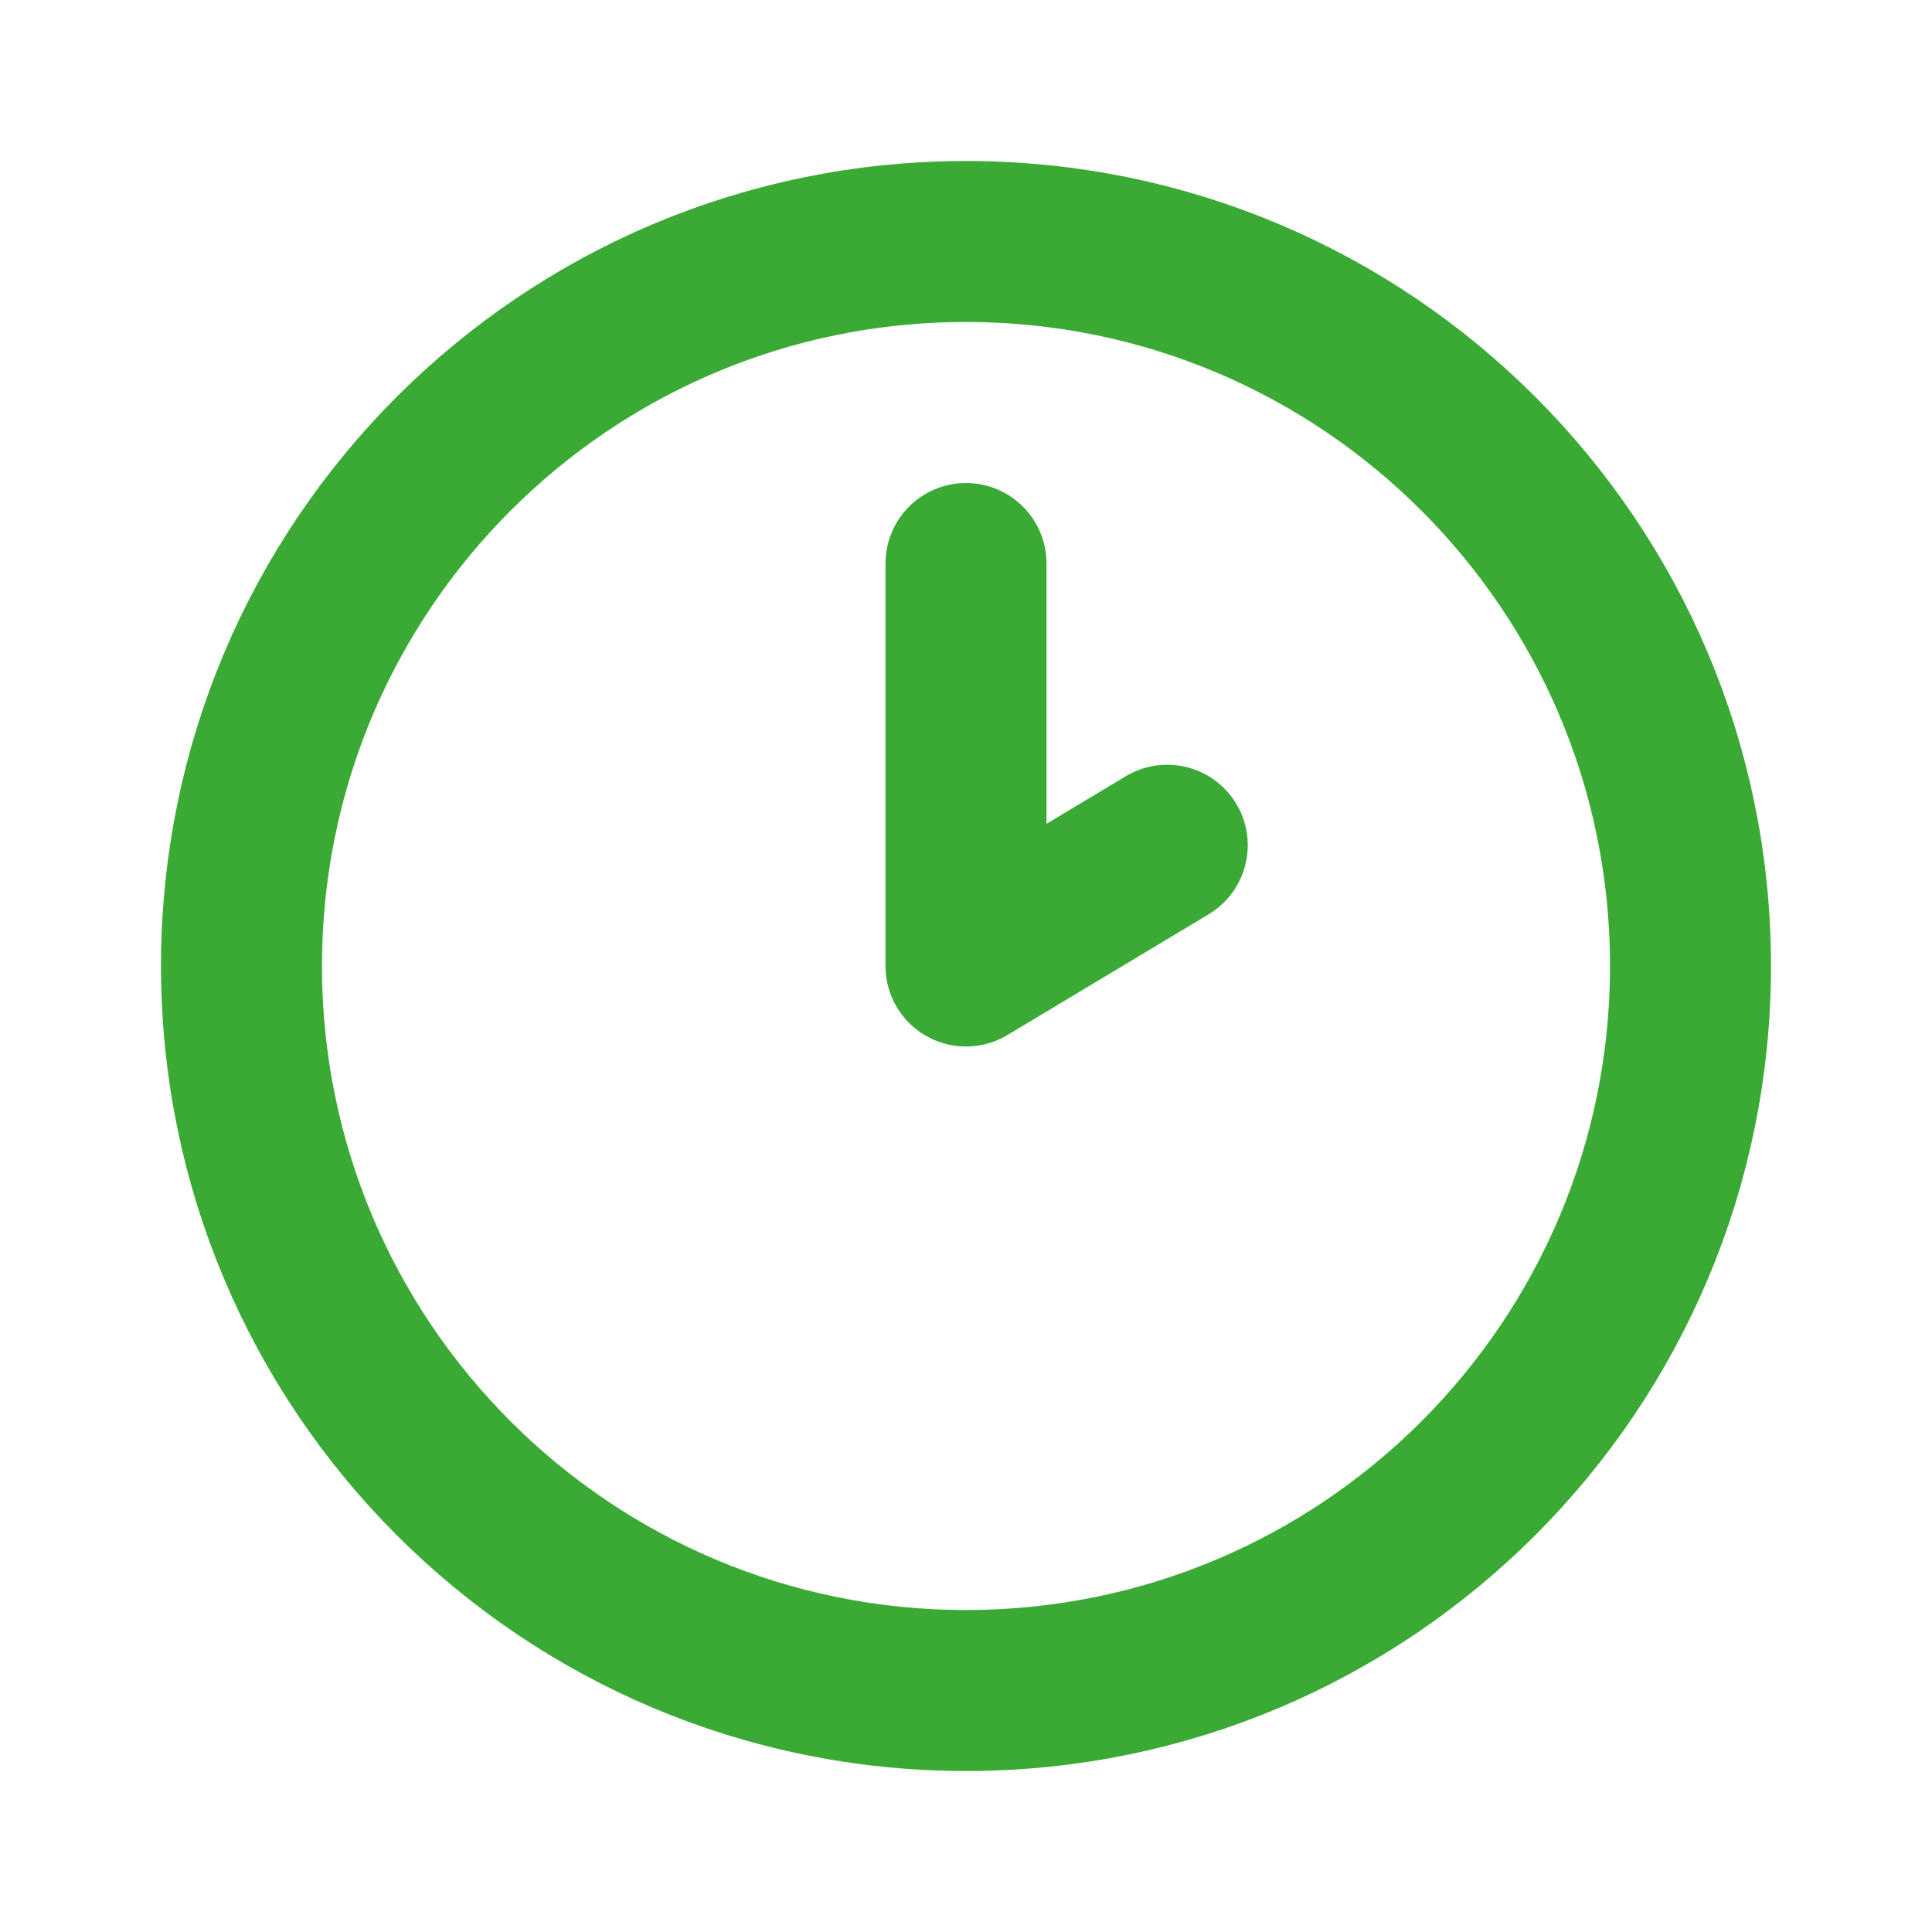
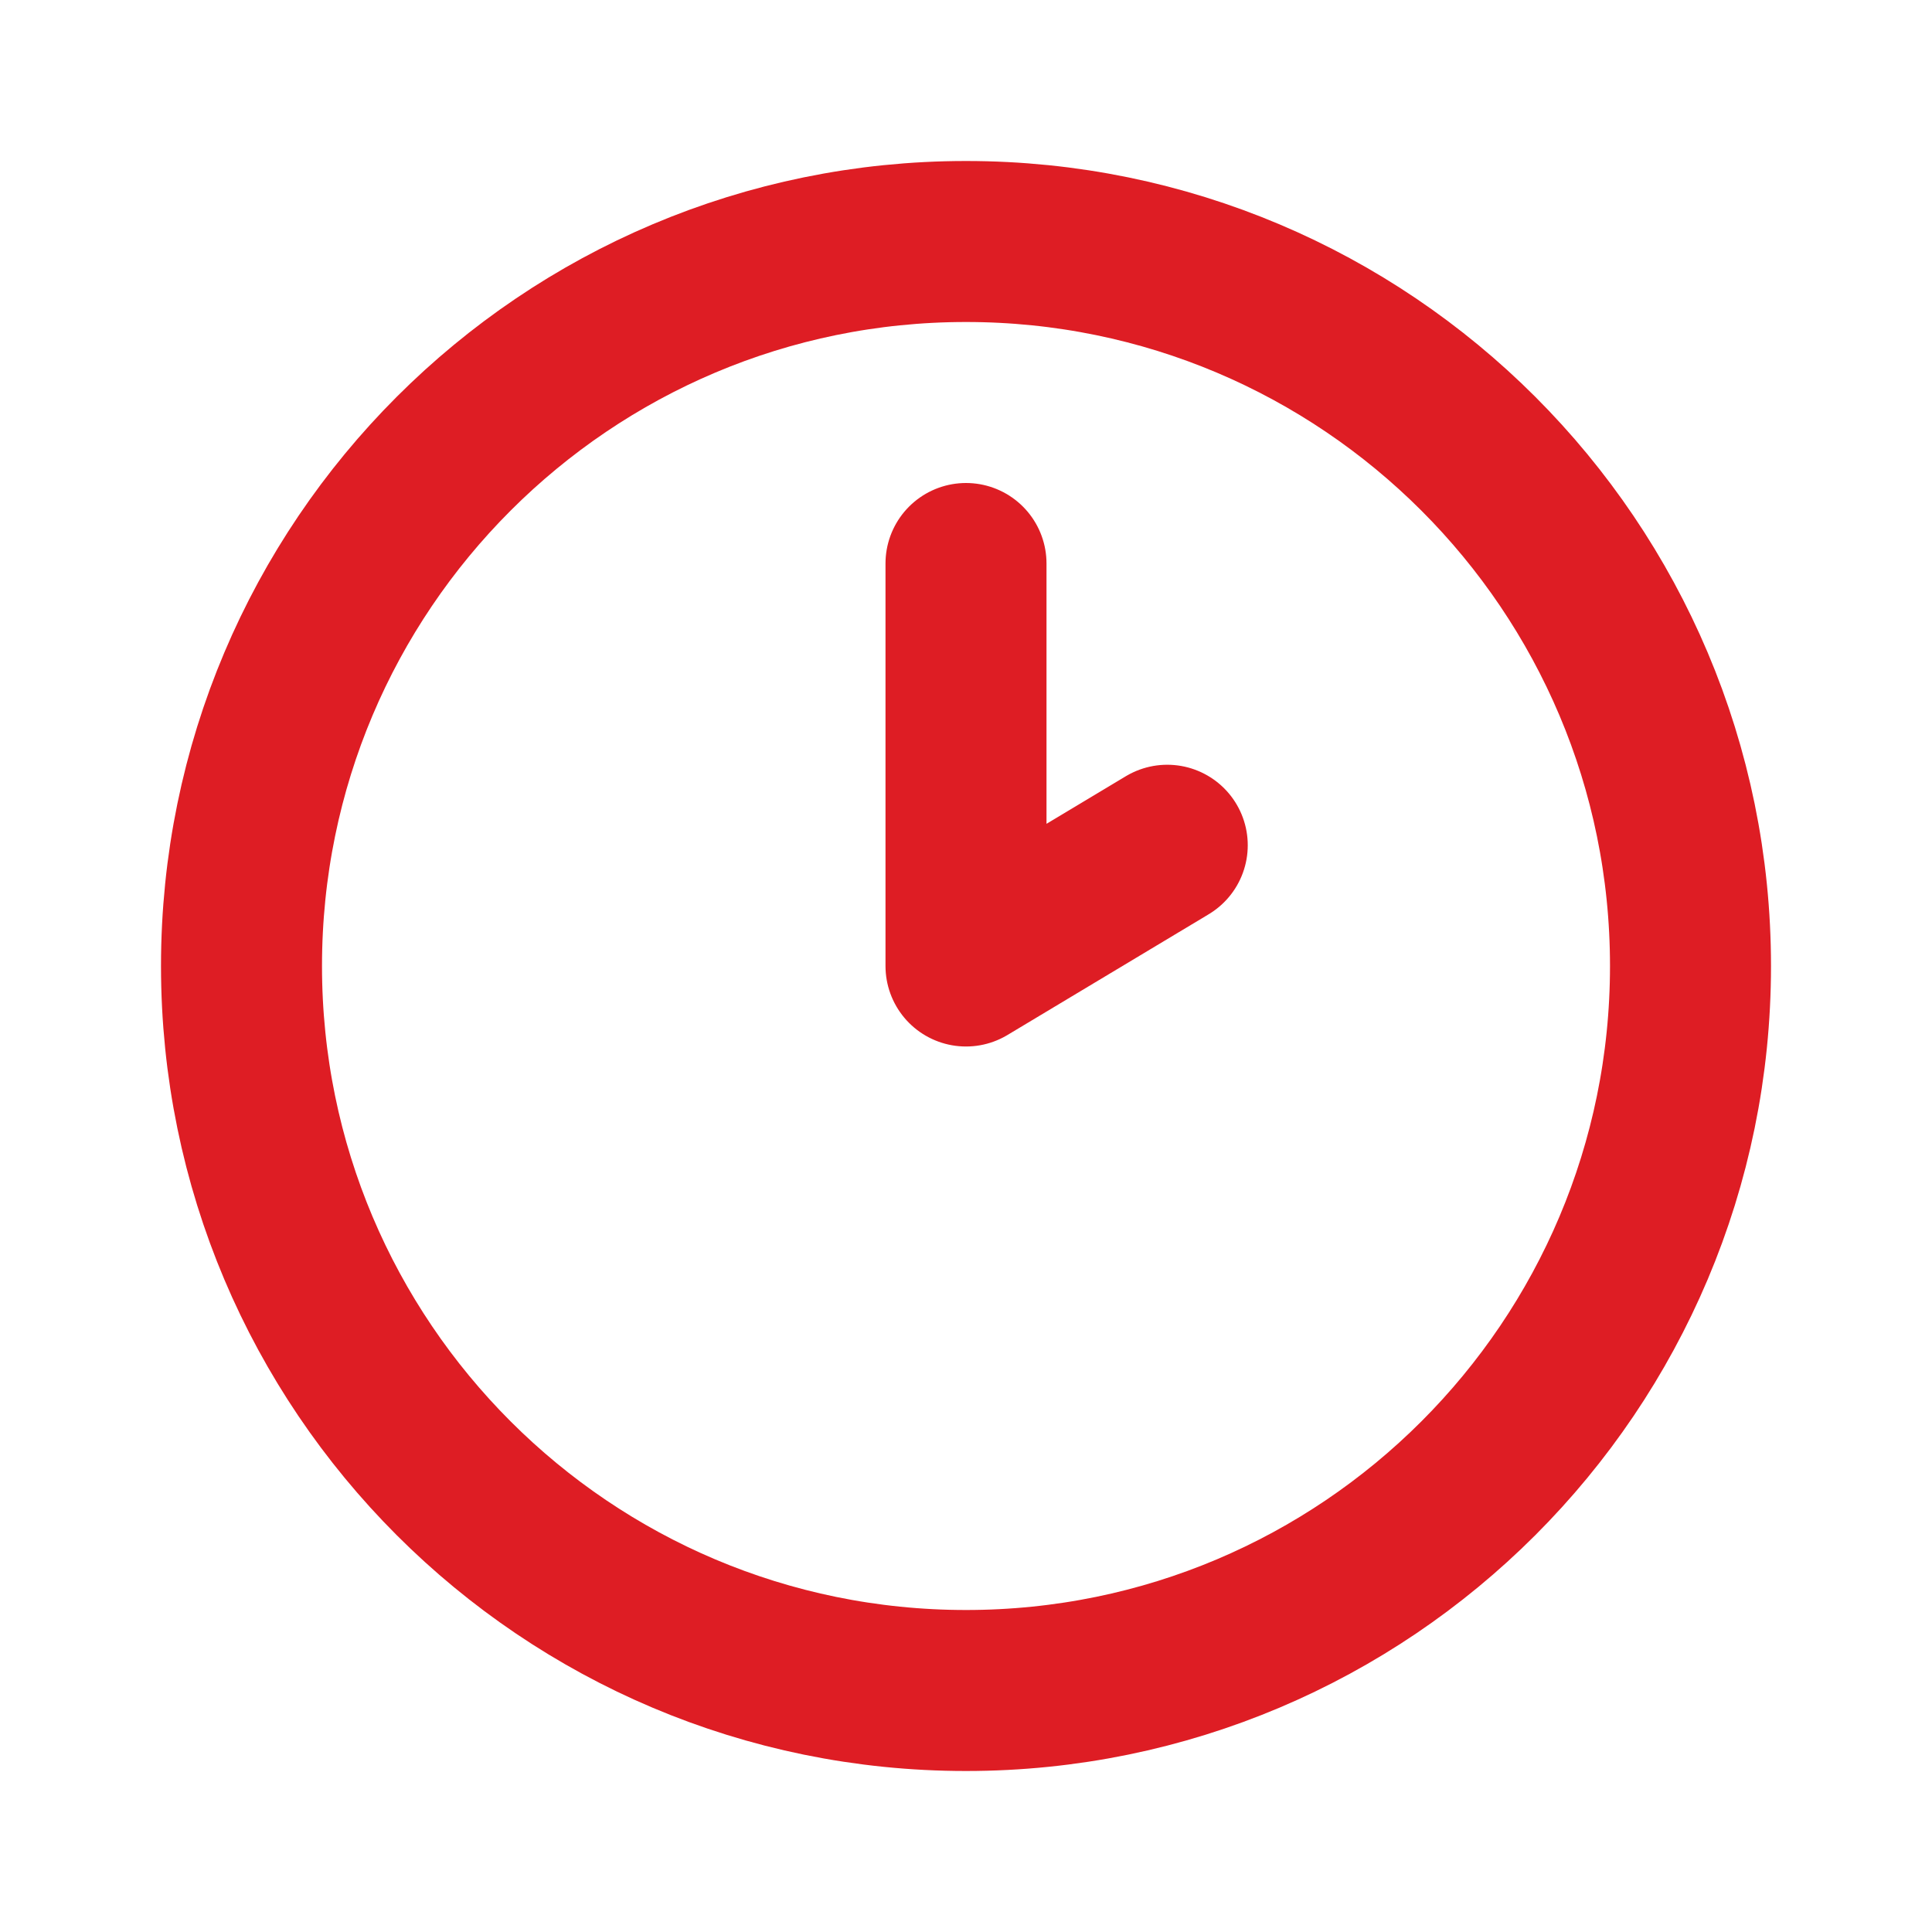
<svg xmlns="http://www.w3.org/2000/svg" width="800px" height="800px" viewBox="0 0 24 24" fill="none" stroke="#3aaa35">
  <g id="SVGRepo_bgCarrier" stroke-width="0" />
  <g id="SVGRepo_tracerCarrier" stroke-linecap="round" stroke-linejoin="round" />
  <g id="SVGRepo_iconCarrier">
-     <path d="M12 7V12L14.5 10.5M21 12C21 16.971 16.971 21 12 21C7.029 21 3 16.971 3 12C3 7.029 7.029 3 12 3C16.971 3 21 7.029 21 12Z" stroke="#3aaa35" stroke-width="2" stroke-linecap="round" stroke-linejoin="round" />
+     <path d="M12 7V12L14.5 10.5M21 12C21 16.971 16.971 21 12 21C7.029 21 3 16.971 3 12C3 7.029 7.029 3 12 3C16.971 3 21 7.029 21 12Z" stroke="#DE1D24" stroke-width="2" stroke-linecap="round" stroke-linejoin="round" />
  </g>
</svg>
